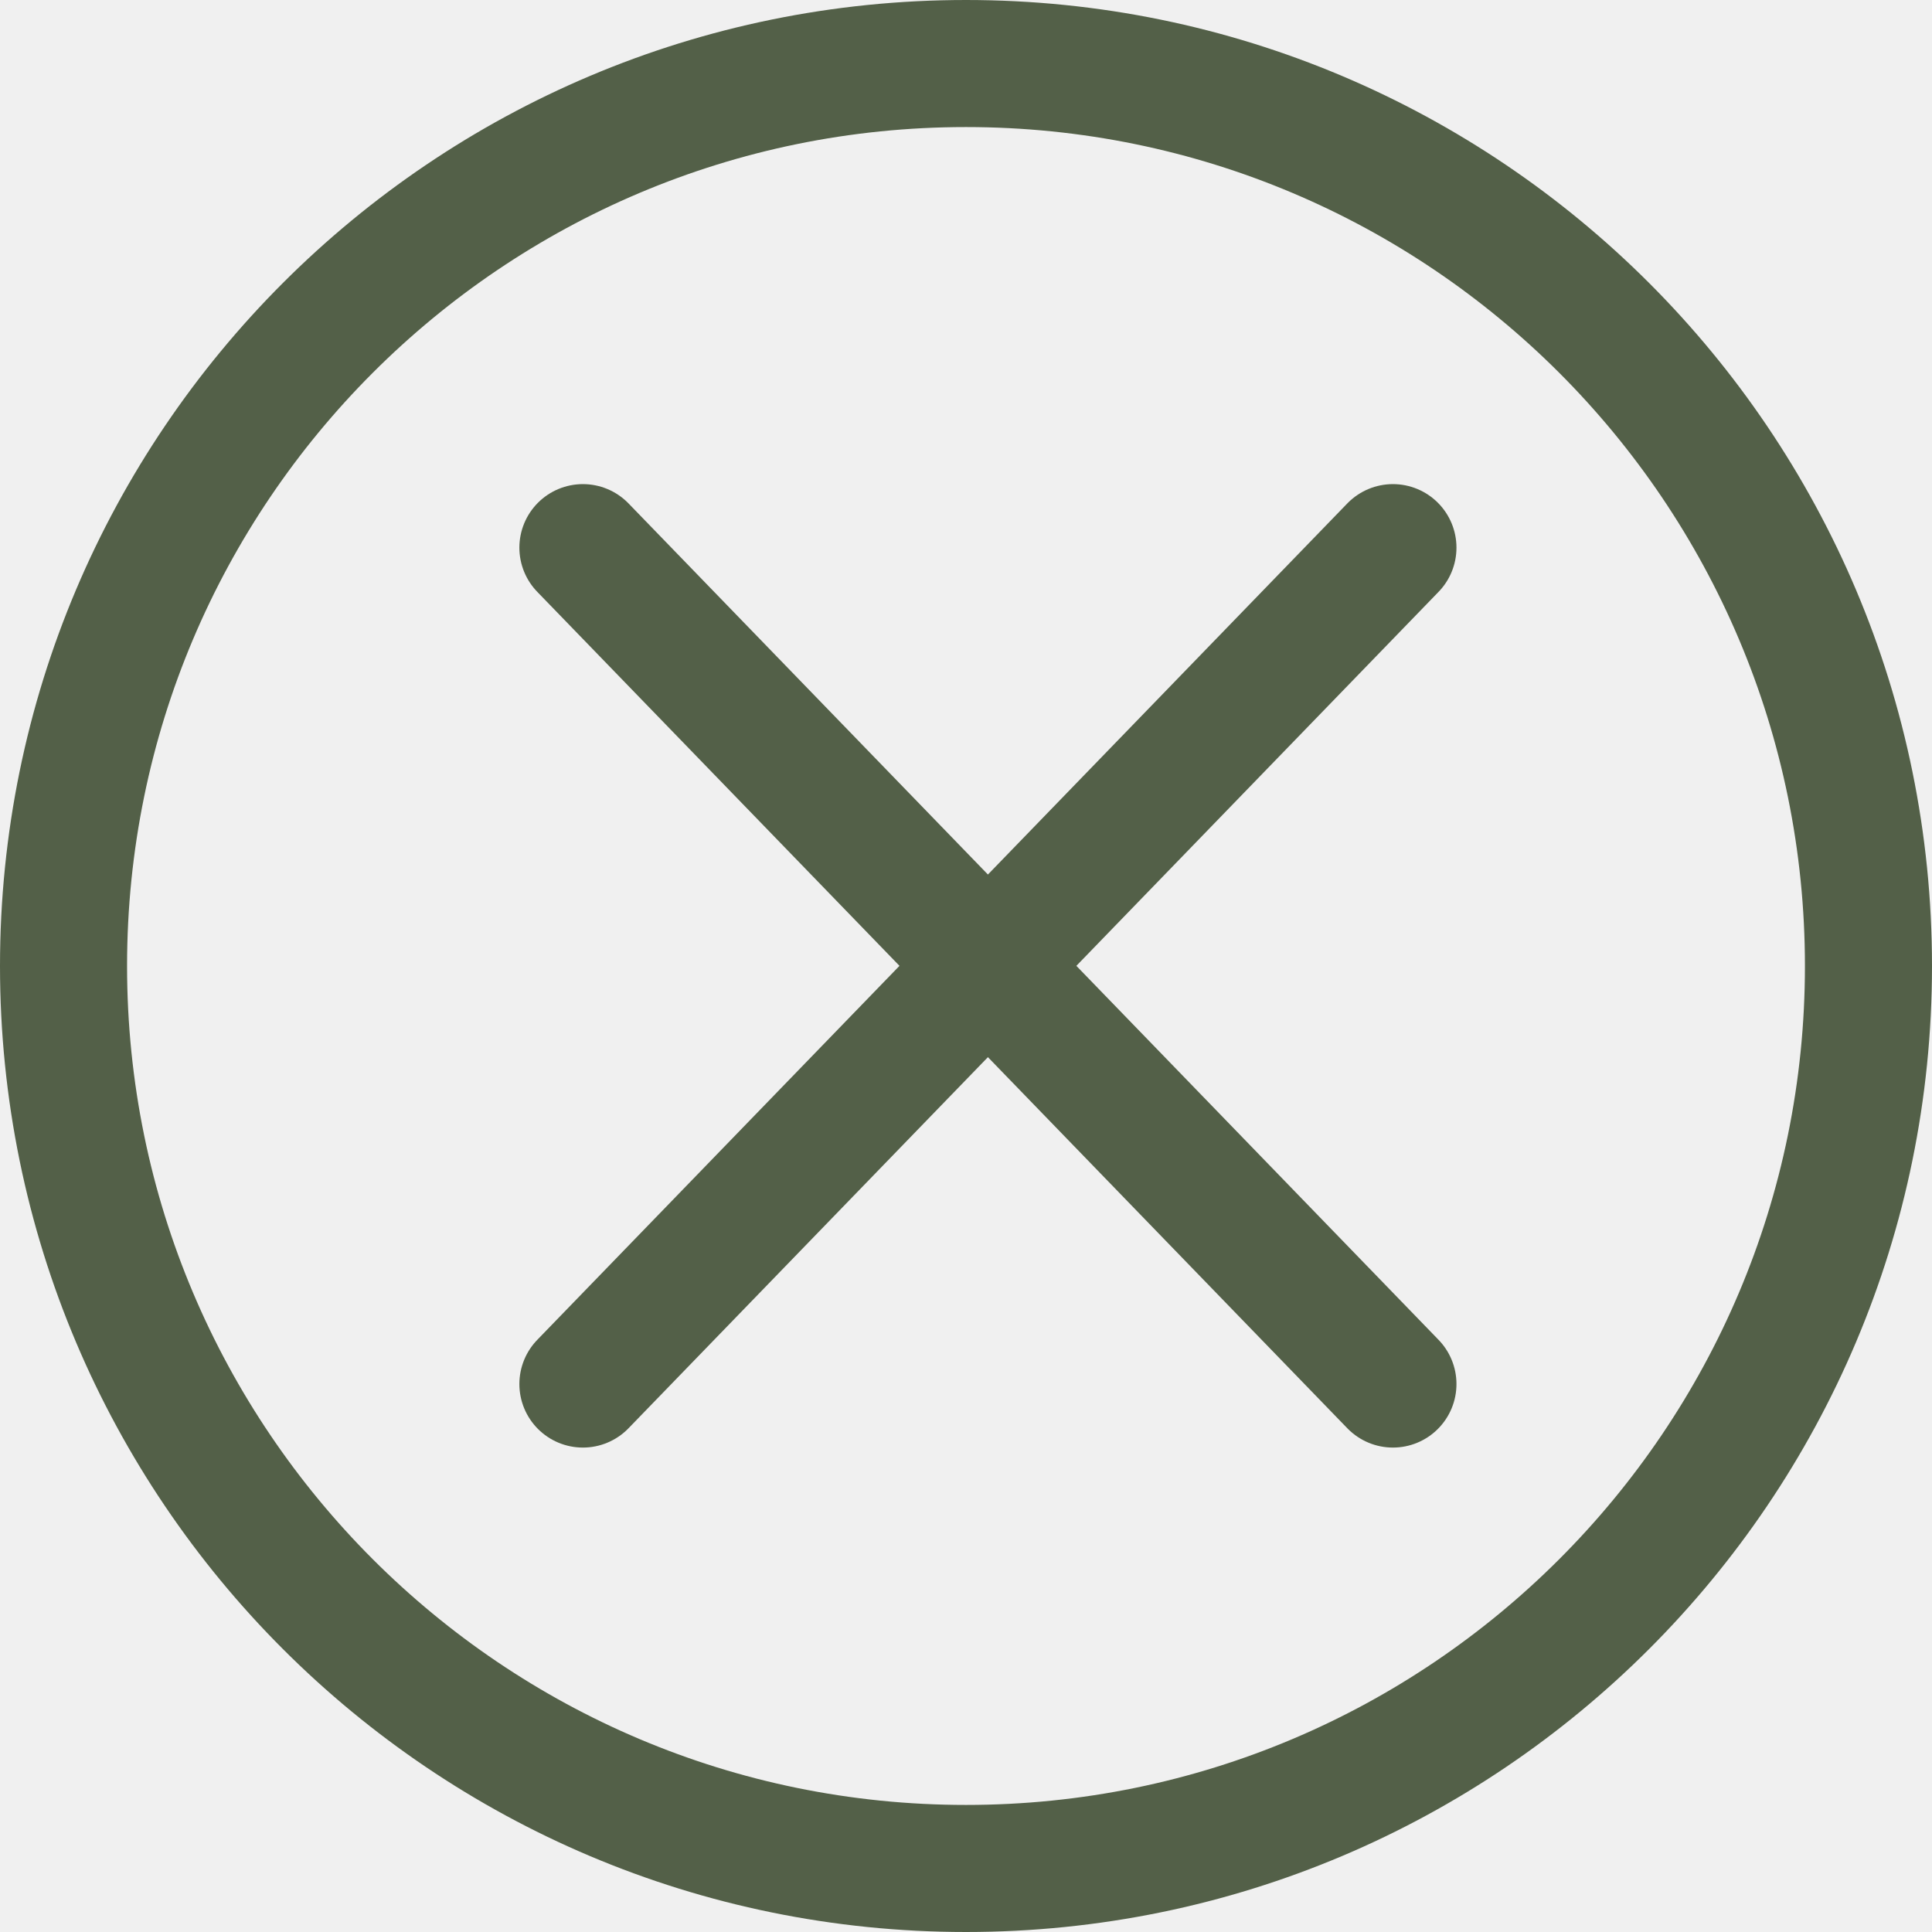
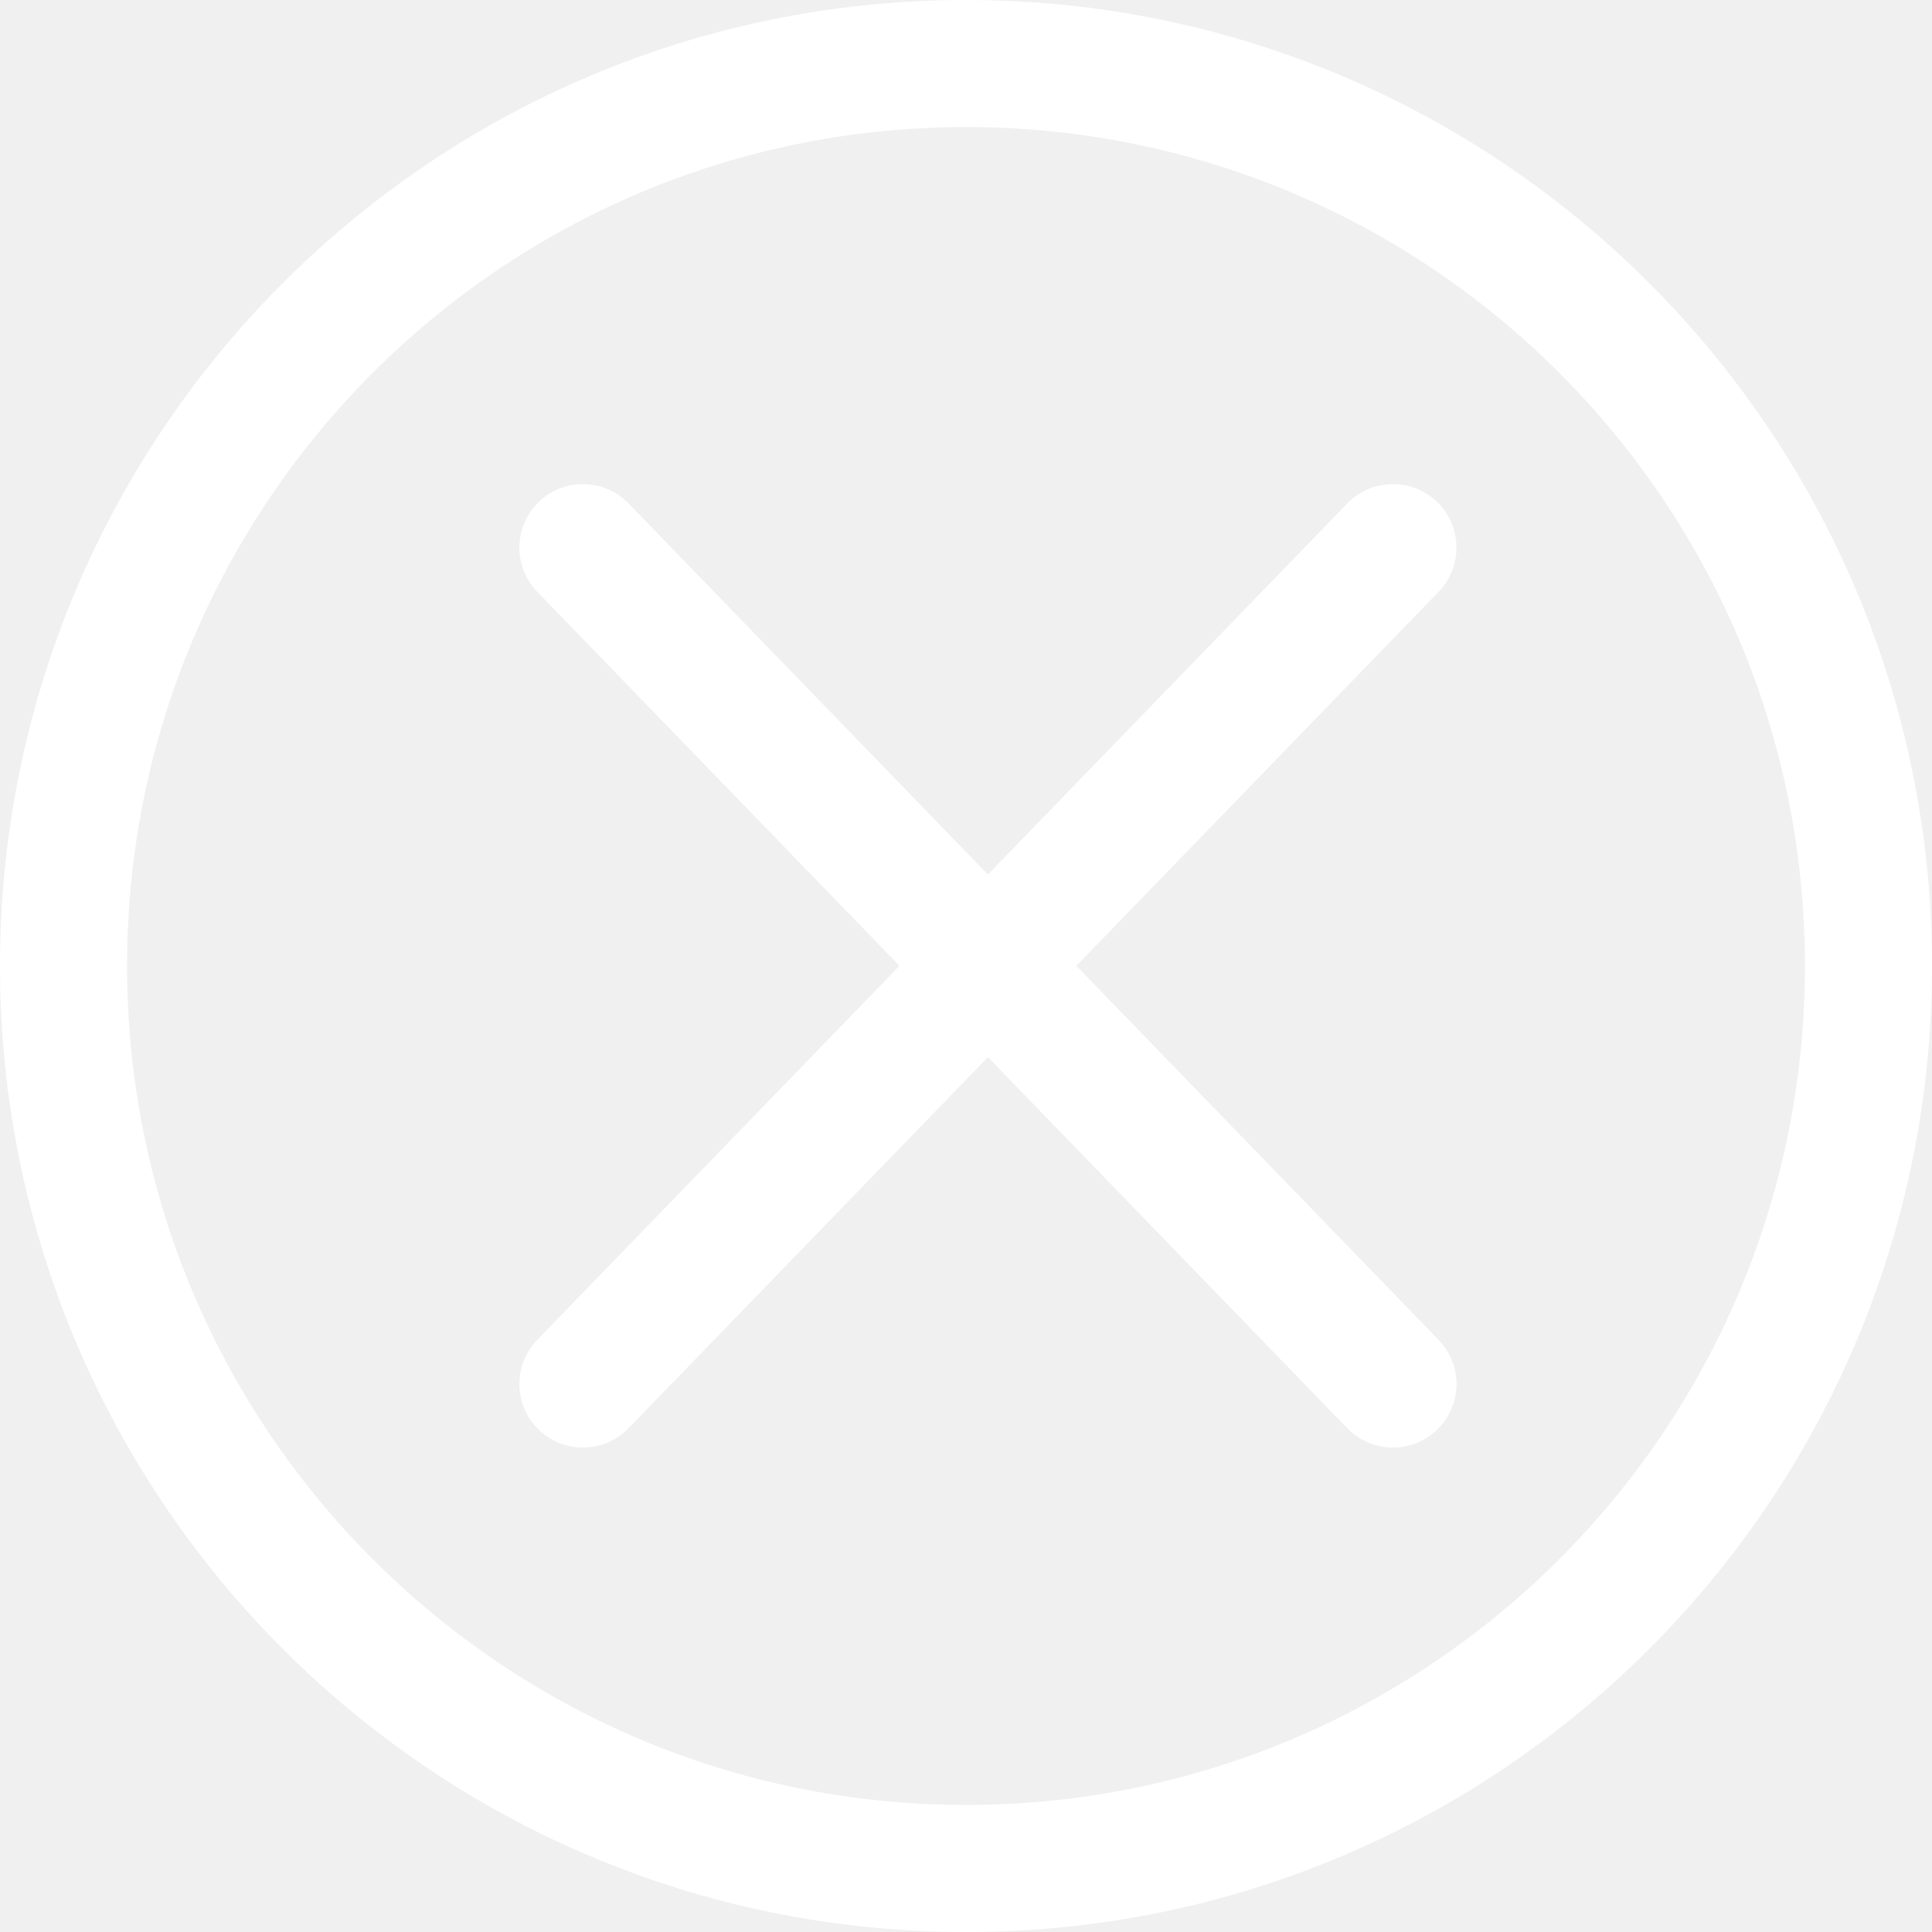
<svg xmlns="http://www.w3.org/2000/svg" id="Layer_1" data-name="Layer 1" viewBox="0 0 60.82 60.82">
  <g id="g1">
    <g id="cancel">
-       <circle cx="30.41" cy="30.41" r="28.41" style="fill:none;stroke:#536048;stroke-miterlimit:10;stroke-width:4px" />
-       <line x1="18.35" y1="43.57" x2="43.85" y2="17.24" style="fill:none;stroke:#536048;stroke-linecap:round;stroke-miterlimit:10;stroke-width:4px" />
-       <line x1="18.35" y1="17.24" x2="43.85" y2="43.57" style="fill:none;stroke:#536048;stroke-linecap:round;stroke-miterlimit:10;stroke-width:4px" />
+       <circle cx="30.41" cy="30.41" r="28.41" style="fill:none;stroke:#fff;stroke-miterlimit:10;stroke-width:4px" />
+       <line x1="18.35" y1="43.57" x2="43.85" y2="17.24" style="fill:none;stroke:#fff;stroke-linecap:round;stroke-miterlimit:10;stroke-width:4px" />
+       <line x1="18.35" y1="17.24" x2="43.85" y2="43.57" style="fill:none;stroke:#fff;stroke-linecap:round;stroke-miterlimit:10;stroke-width:4px" />
    </g>
  </g>
</svg>
